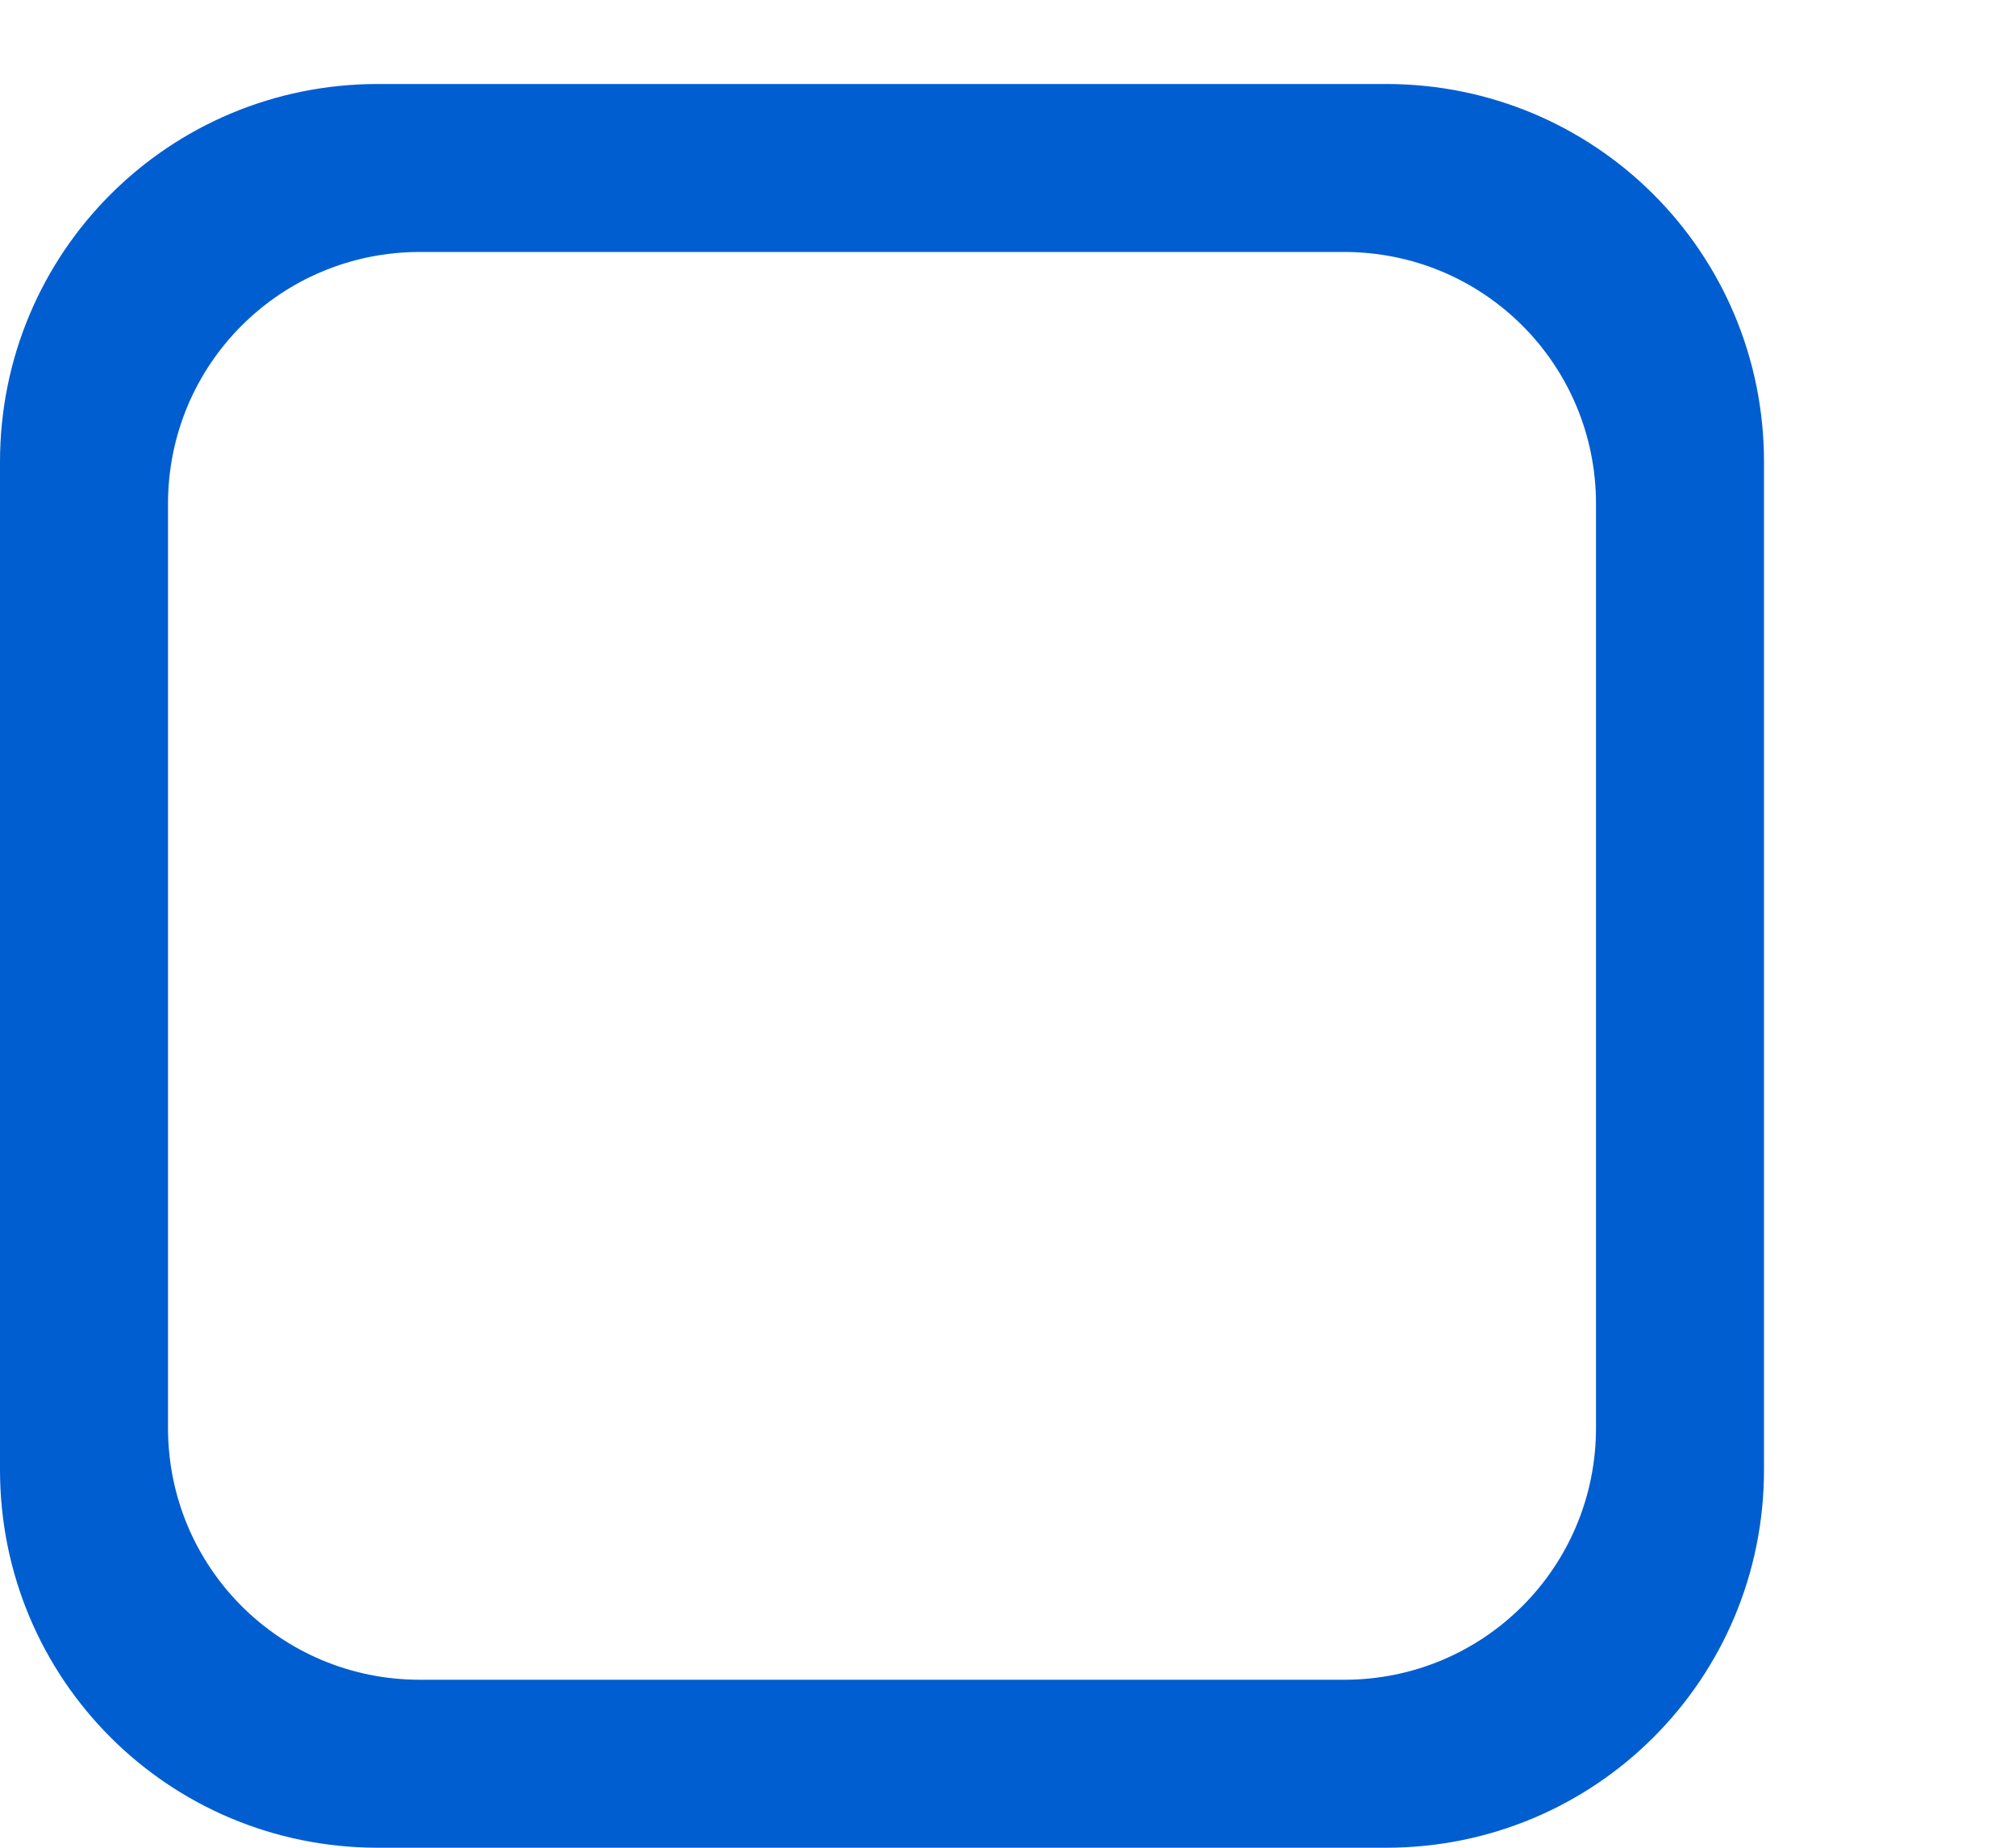
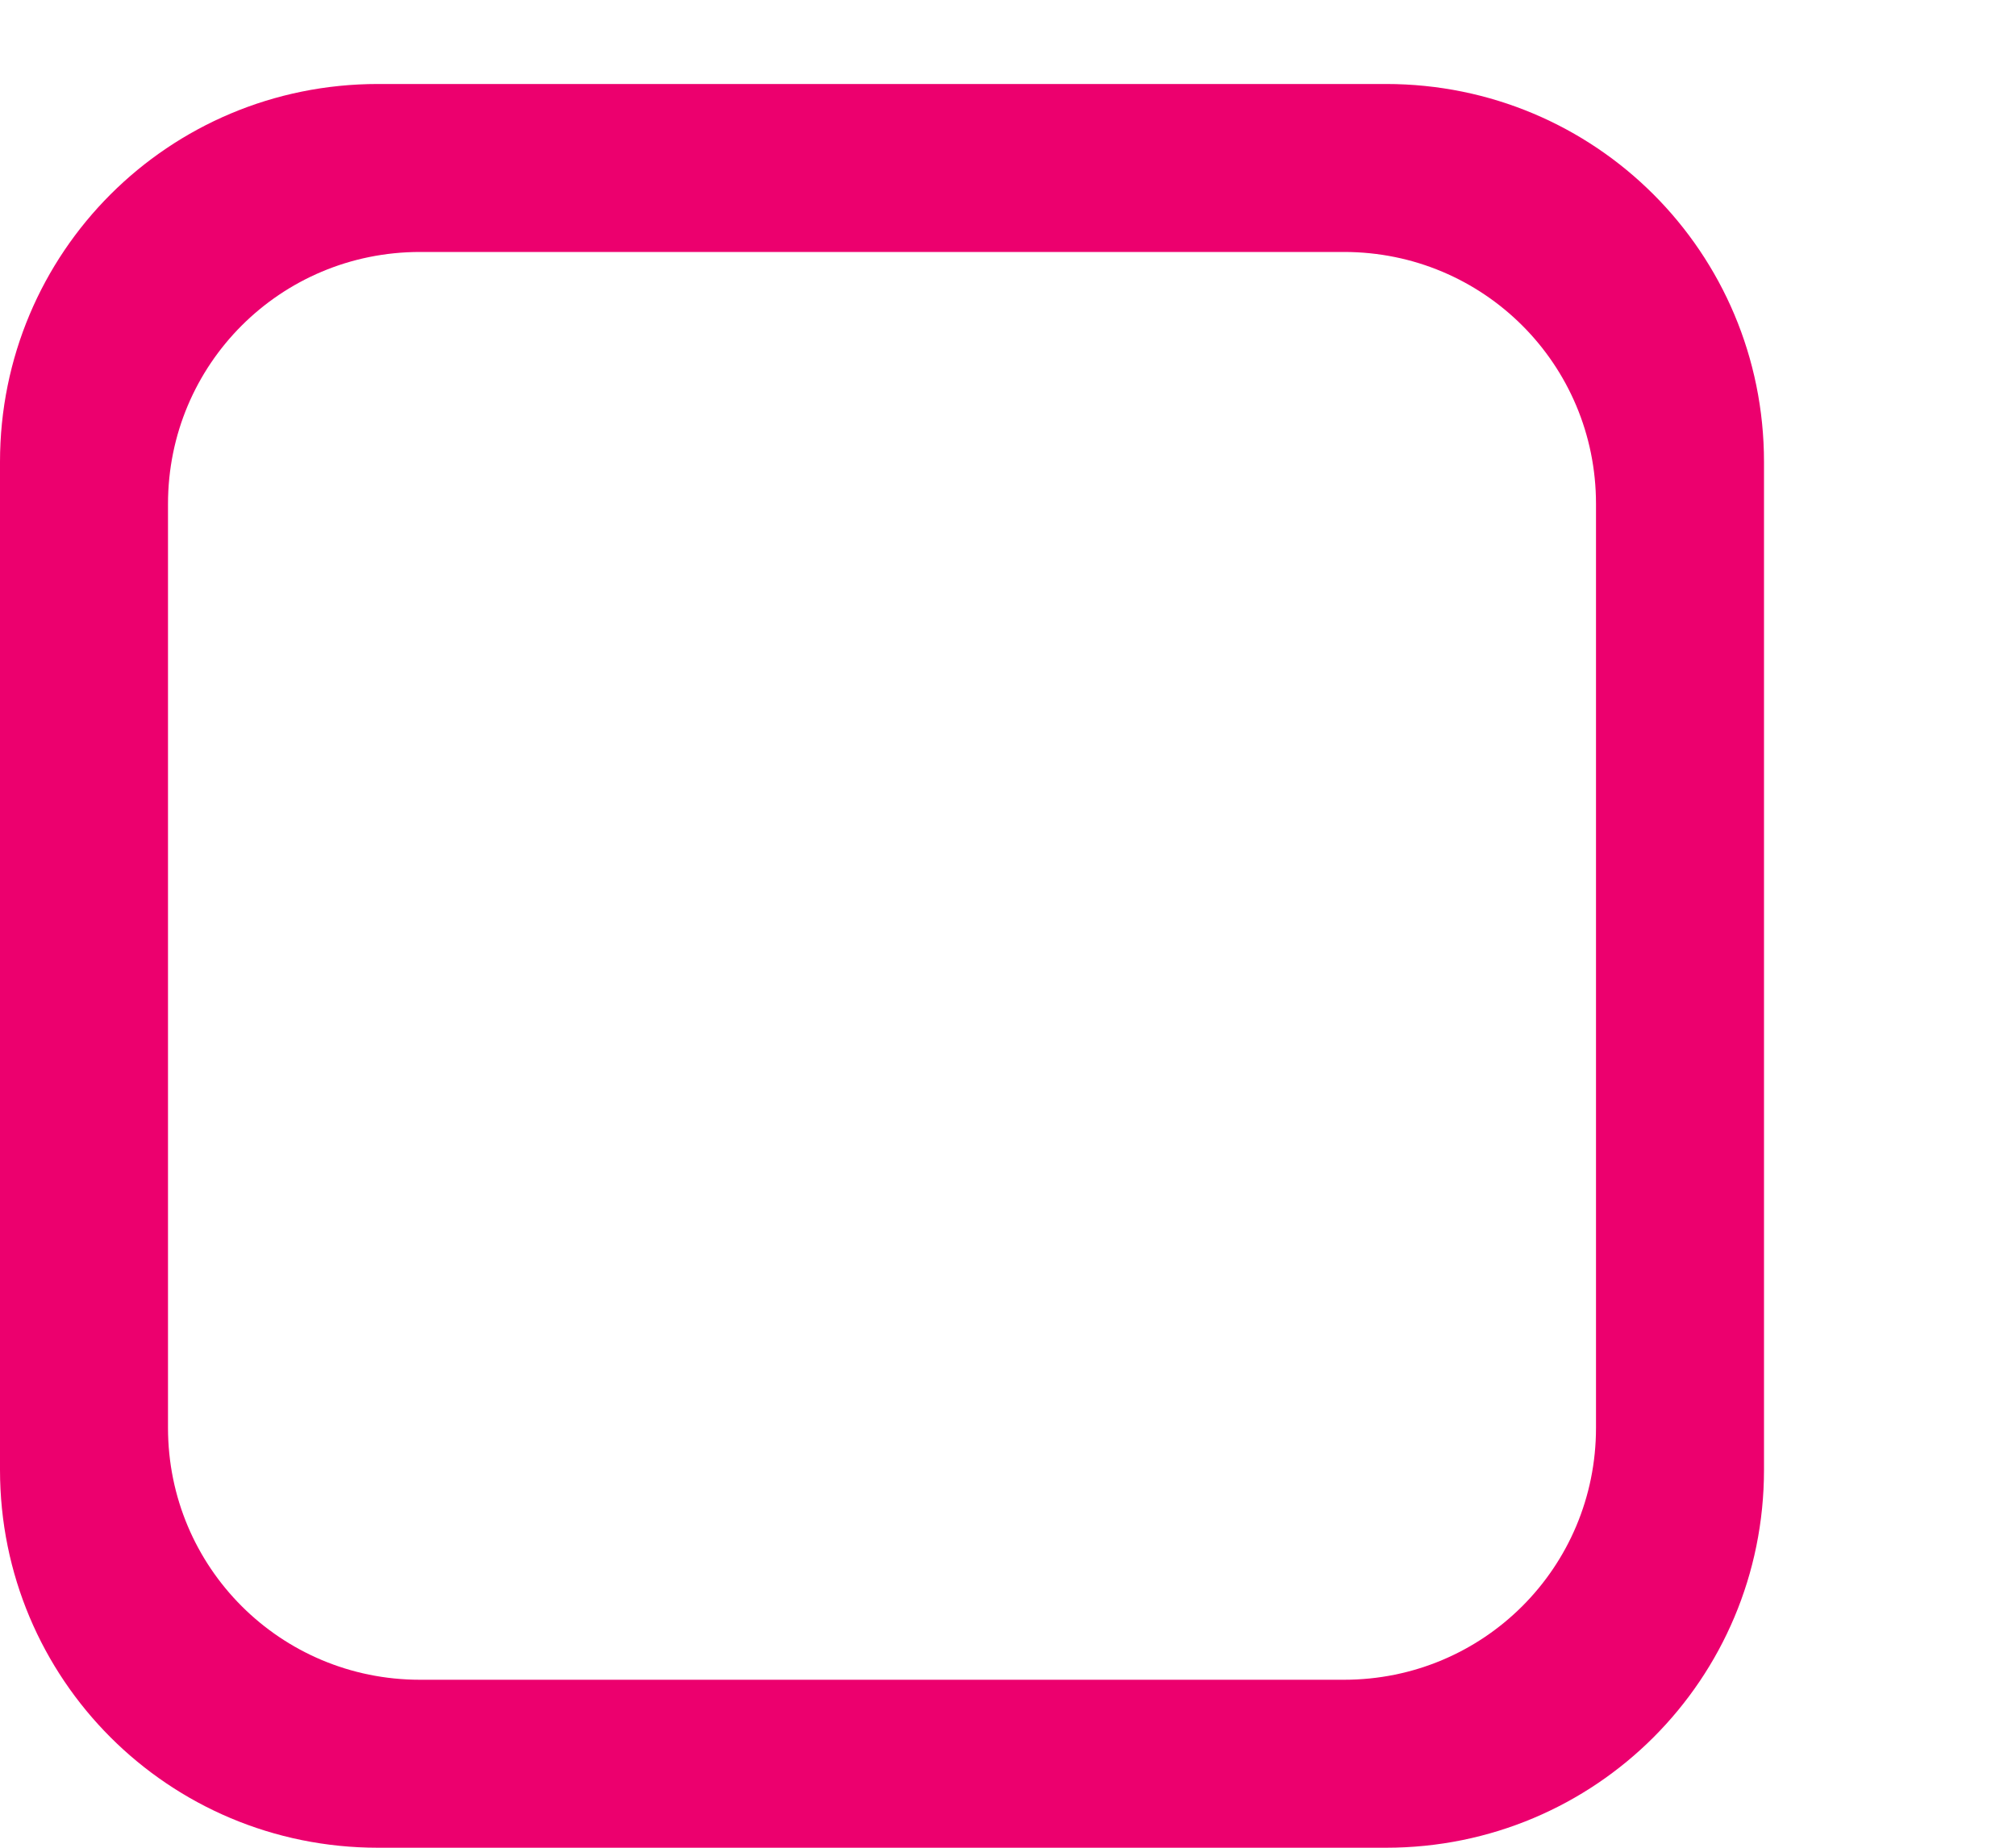
<svg xmlns="http://www.w3.org/2000/svg" xmlns:xlink="http://www.w3.org/1999/xlink" width="24" height="22" id="svg3199" version="1.1">
  <defs id="defs3201">
    <linearGradient id="linearGradient15404">
      <stop id="stop15406" offset="0" style="stop-color:#515151;stop-opacity:1" />
      <stop id="stop15408" offset="1" style="stop-color:#292929;stop-opacity:1" />
    </linearGradient>
    <linearGradient xlink:href="#linearGradient5872-5-1" id="linearGradient5891-0-4" gradientUnits="userSpaceOnUse" x1="205.841" y1="246.709" x2="206.748" y2="231.241" />
    <linearGradient id="linearGradient5872-5-1">
      <stop style="stop-color:#0b2e52;stop-opacity:1" offset="0" id="stop5874-4-4" />
      <stop style="stop-color:#1862af;stop-opacity:1" offset="1" id="stop5876-0-5" />
    </linearGradient>
    <linearGradient y2="-388.73" x2="-93.031" y1="-396.347" x1="-93.031" gradientTransform="matrix(1.591837,0,0,0.8571429,-256.5612,59.68542)" gradientUnits="userSpaceOnUse" id="linearGradient14219" xlink:href="#linearGradient15404" />
    <linearGradient id="linearGradient10013-4-63-6">
      <stop style="stop-color:#333333;stop-opacity:1;" offset="0" id="stop10015-2-76-1" />
      <stop style="stop-color:#292929;stop-opacity:1" offset="1" id="stop10017-46-15-8" />
    </linearGradient>
    <linearGradient id="linearGradient10597-5">
      <stop style="stop-color:#16191a;stop-opacity:1;" offset="0" id="stop10599-2" />
      <stop style="stop-color:#2b3133;stop-opacity:1" offset="1" id="stop10601-5" />
    </linearGradient>
    <linearGradient y2="-322.164" x2="921.225" y1="-330.051" x1="921.328" gradientTransform="matrix(1.591837,0,0,0.8571429,-1456.546,275.4519)" gradientUnits="userSpaceOnUse" id="linearGradient15374" xlink:href="#linearGradient10013-4-63-6" />
    <linearGradient gradientTransform="translate(-1199.985,216.3805)" y2="-227.08" x2="1203.918" y1="-217.567" x1="1203.918" gradientUnits="userSpaceOnUse" id="linearGradient15376" xlink:href="#linearGradient10597-5" />
    <linearGradient id="linearGradient5581-5-2-4-6-8-7-35-8">
      <stop id="stop5583-0-92-8-0-7-6-5-1" offset="0" style="stop-color:#454c4c;stop-opacity:1;" />
      <stop style="stop-color:#393f3f;stop-opacity:1;" offset="0.4" id="stop5585-4-7-2-7-9-9-92-0" />
      <stop id="stop5587-6-7-2-0-3-1-21-5" offset="1" style="stop-color:#2d3232;stop-opacity:1;" />
    </linearGradient>
  </defs>
  <g id="layer1" transform="translate(-342.5,-521.3622)">
    <rect style="color:#000000;fill:none;stroke:none;stroke-width:2;marker:none;visibility:visible;display:inline;overflow:visible;enable-background:accumulate" id="rect17347" width="21.944" height="21.944" x="342.299" y="521.584" />
-     <path style="display:inline;opacity:1;fill:#005ed1;fill-opacity:1;stroke:none;stroke-opacity:1;enable-background:new" d="M 4.5 1 C 2.007 1 0 3.007 0 5.5 L 0 17.5 C 0 19.993 2.007 22 4.5 22 L 16.5 22 C 18.993 22 21 19.993 21 17.5 L 21 5.5 C 21 3.007 18.993 1 16.5 1 L 4.5 1 z M 5 3 L 16 3 C 17.662 3 19 4.338 19 6 L 19 17 C 19 18.662 17.662 20 16 20 L 5 20 C 3.338 20 2 18.662 2 17 L 2 6 C 2 4.338 3.338 3 5 3 z " transform="translate(342.5,521.3622)" id="path4731" />
+     <path style="display:inline;opacity:1;fill:#ec006e;fill-opacity:1;stroke:none;stroke-opacity:1;enable-background:new" d="M 4.5 1 C 2.007 1 0 3.007 0 5.5 L 0 17.5 C 0 19.993 2.007 22 4.5 22 L 16.5 22 C 18.993 22 21 19.993 21 17.5 L 21 5.5 C 21 3.007 18.993 1 16.5 1 L 4.5 1 z M 5 3 L 16 3 C 17.662 3 19 4.338 19 6 L 19 17 C 19 18.662 17.662 20 16 20 L 5 20 C 3.338 20 2 18.662 2 17 L 2 6 C 2 4.338 3.338 3 5 3 z " transform="translate(342.5,521.3622)" id="path4731" />
  </g>
</svg>
